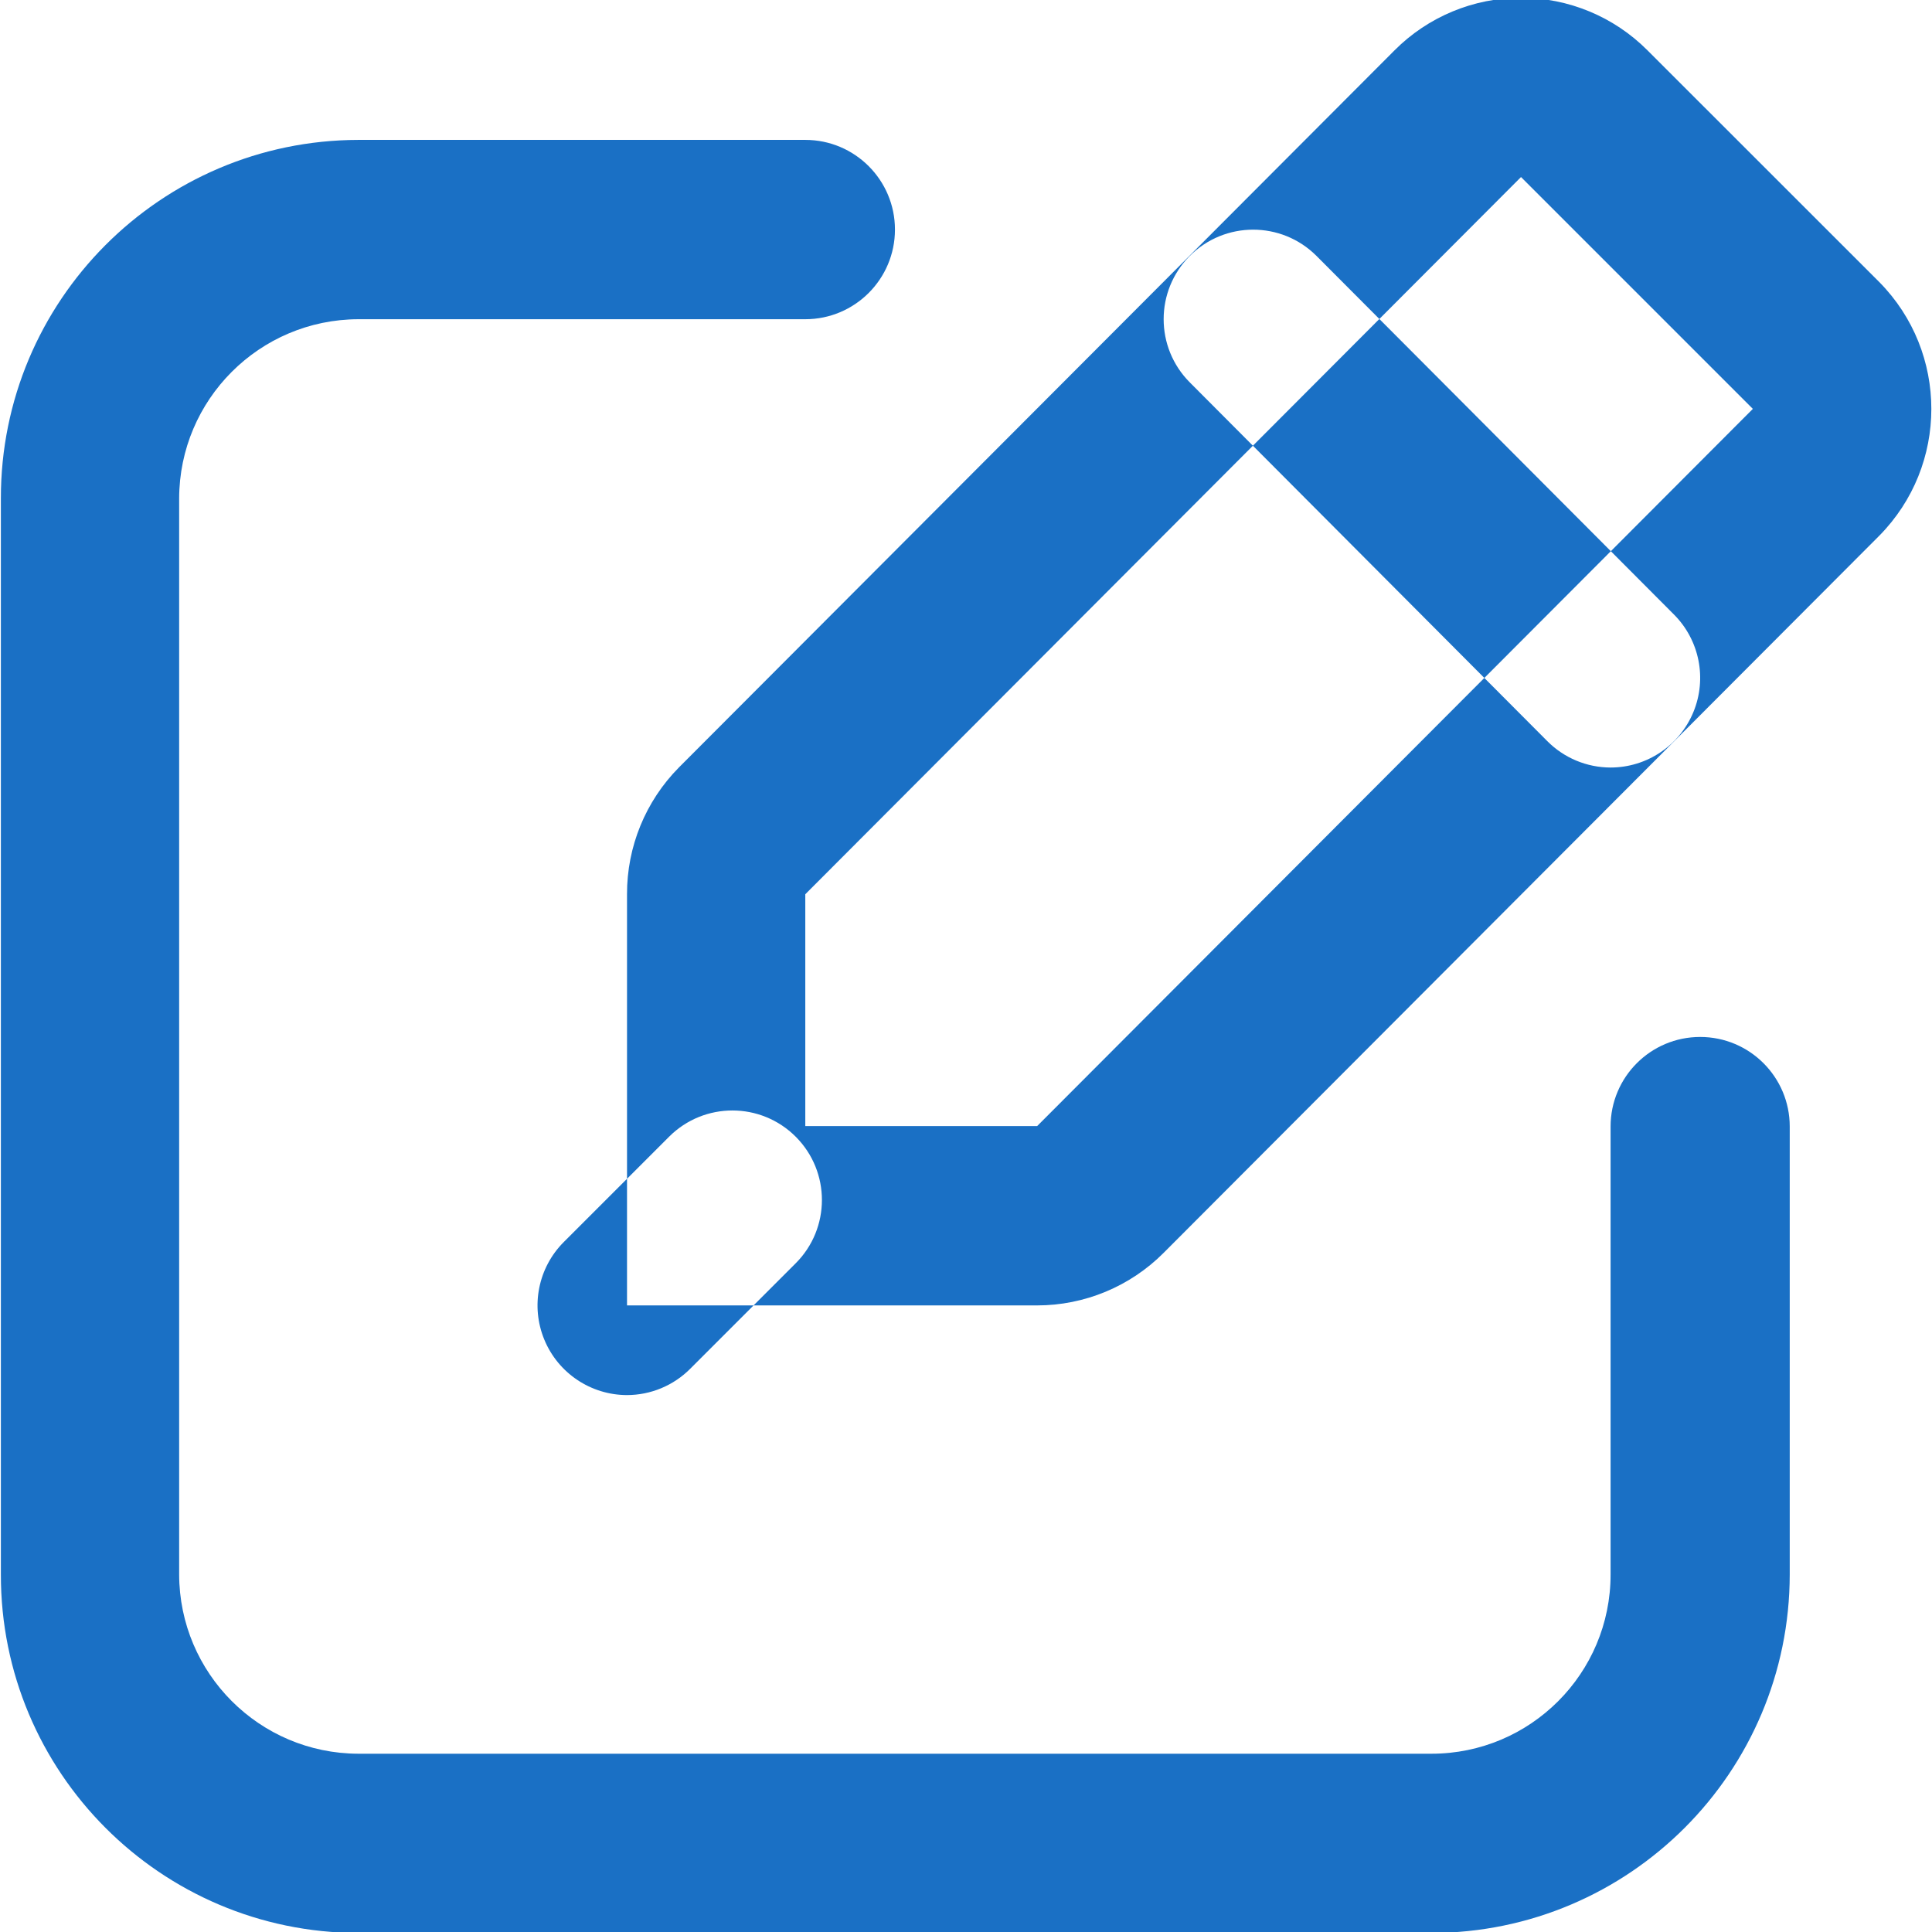
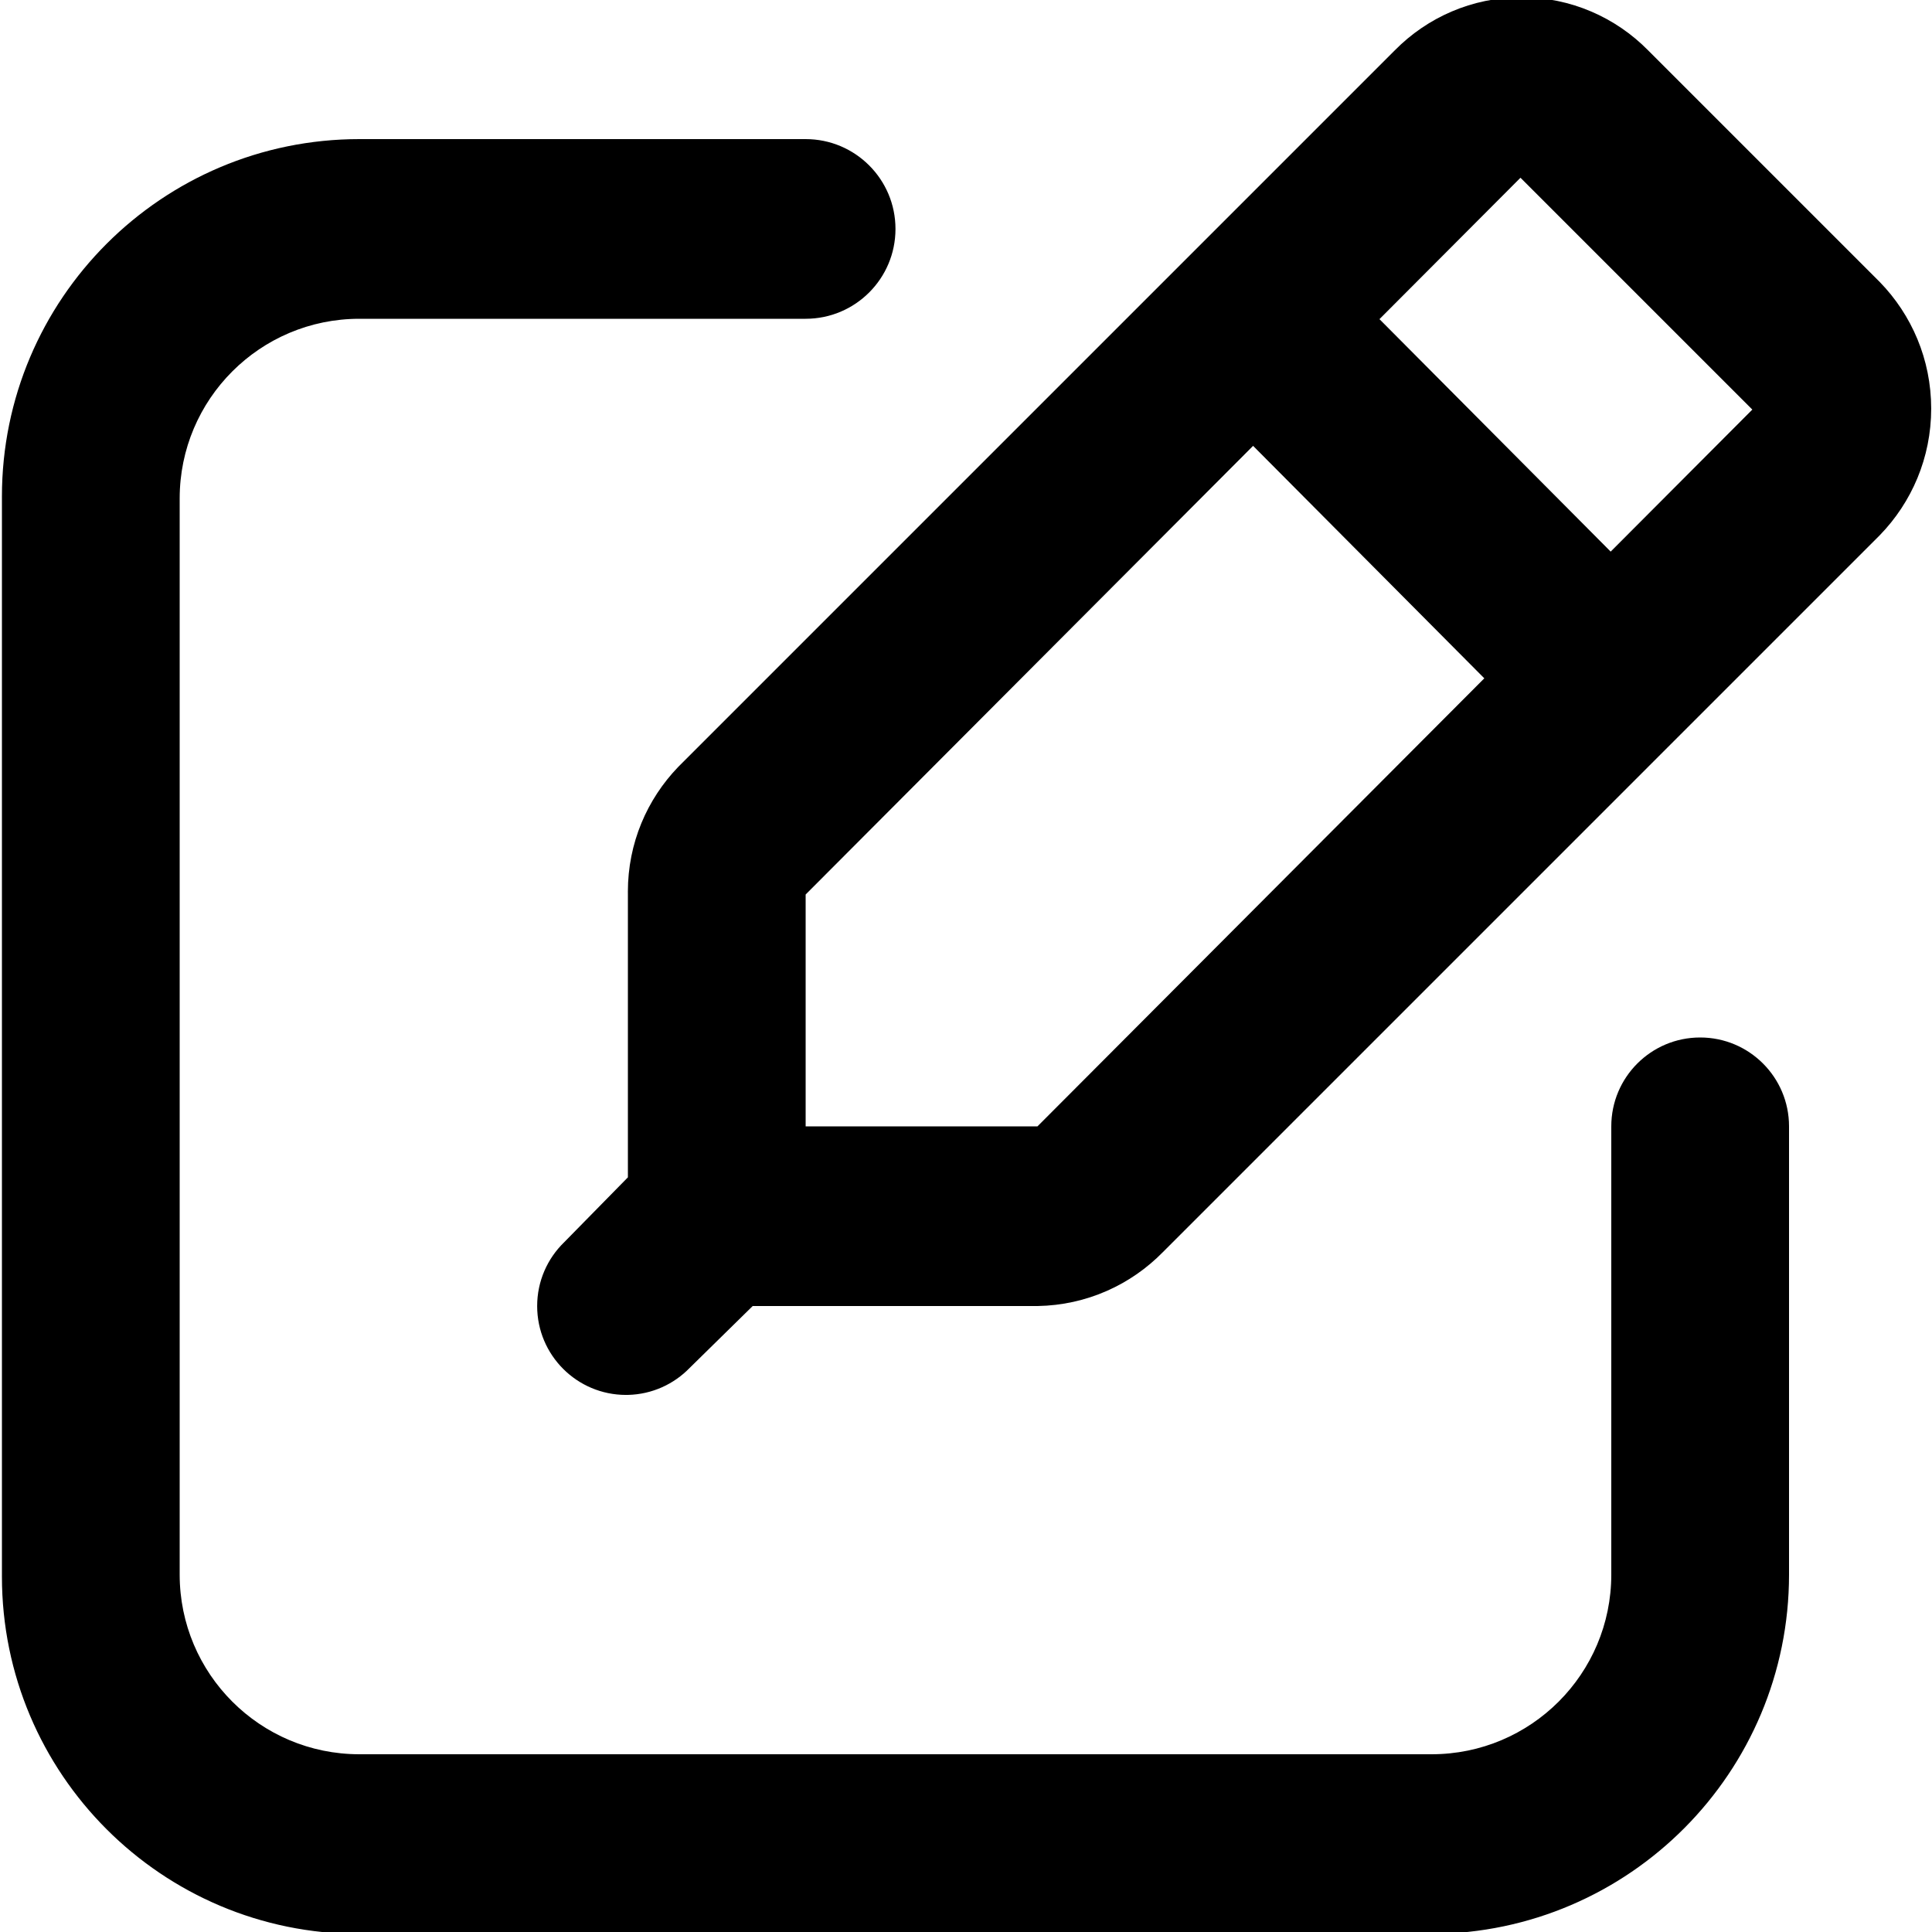
- <svg xmlns="http://www.w3.org/2000/svg" width="22" height="22" viewBox="0 0 22 22">
-   <defs>
-     <style>
- 			.cls-1 {
- 				fill: #1a70c5;
- 				fill-rule: evenodd;
- 			}
- 		</style>
-   </defs>
-   <path class="cls-1" d="M1513.3,158.011h-12.22a4.077,4.077,0,0,1-4.07-4.083V141.677a4.078,4.078,0,0,1,4.07-4.084h5.09a1.021,1.021,0,0,1,0,2.042h-5.09a2.046,2.046,0,0,0-2.04,2.042v12.251a2.046,2.046,0,0,0,2.04,2.042h12.22a2.04,2.04,0,0,0,2.04-2.042v-5.1a1.02,1.02,0,1,1,2.04,0v5.1A4.086,4.086,0,0,1,1513.3,158.011Zm-4.49-7.146h-4.67v-4.682a2.044,2.044,0,0,1,.59-1.443l8.15-8.167a2.033,2.033,0,0,1,2.88,0l2.64,2.639a2.056,2.056,0,0,1,0,2.888l-8.15,8.167A2.035,2.035,0,0,1,1508.81,150.865Zm-2.64-2.042h2.64l8.15-8.167-2.64-2.64-8.15,8.167-0.72-.721,0.72,0.721v2.64Zm-2.03,3.063a1.021,1.021,0,0,1-.72-1.743l1.2-1.2a1.019,1.019,0,0,1,1.44,1.443l-1.2,1.2A1.018,1.018,0,0,1,1504.14,151.886Zm11.2-7.146a1.018,1.018,0,0,1-.72-0.3l-4.07-4.084a1.019,1.019,0,1,1,1.44-1.443l4.07,4.083A1.021,1.021,0,0,1,1515.34,144.74Z" transform="translate(-1497 -136)" />
+ <svg xmlns="http://www.w3.org/2000/svg" version="1.1" width="1024" height="1024" viewBox="0 0 1024 1024">
+   <g id="icomoon-ignore">
+ </g>
+   <path d="M758.784 1025.024h-568.32c-0.001 0-0.002 0-0.003 0-104.625 0-189.44-84.815-189.44-189.44 0-0.36 0.001-0.72 0.003-1.079v0.055-570.368c-0.002-0.304-0.003-0.664-0.003-1.024 0-104.625 84.815-189.44 189.44-189.44 0.001 0 0.002 0 0.003 0h236.544c26.298 0 47.616 21.318 47.616 47.616s-21.318 47.616-47.616 47.616v0h-236.544c-52.595 0-95.232 42.637-95.232 95.232v0 570.368c0 52.595 42.637 95.232 95.232 95.232v0h568.32c52.595 0 95.232-42.637 95.232-95.232v0-237.568c0-26.015 21.089-47.104 47.104-47.104s47.104 21.089 47.104 47.104v0 237.568c0 0.001 0 0.002 0 0.003 0 104.83-84.691 189.88-189.385 190.461h-0.055zM549.888 692.224h-217.088v-218.112c-0.008-0.454-0.012-0.989-0.012-1.525 0-25.667 10.154-48.962 26.664-66.088l-0.028 0.029 379.904-379.904c17.093-17.323 40.829-28.053 67.072-28.053s49.979 10.73 67.062 28.043l122.89 122.89c16.835 17.315 27.216 40.981 27.216 67.072s-10.381 49.757-27.237 67.094l-379.882 379.882c-16.952 17.342-40.443 28.23-66.478 28.671l-0.082 0.001zM427.008 596.992h122.88l378.88-379.904-122.88-122.88-378.88 379.904v122.88zM332.8 739.328c-0.294 0.007-0.64 0.010-0.987 0.010-26.015 0-47.104-21.089-47.104-47.104 0-13.255 5.475-25.232 14.287-33.791l0.011-0.011 55.296-56.32c8.648-8.648 20.595-13.997 33.792-13.997 26.393 0 47.789 21.396 47.789 47.789 0 13.197-5.349 25.144-13.997 33.792v0l-56.32 55.296c-8.329 8.6-19.886 14.031-32.712 14.335l-0.056 0.001zM854.016 406.528c-0.287 0.006-0.626 0.010-0.966 0.010-12.77 0-24.353-5.081-32.837-13.332l0.011 0.011-189.44-190.464c-8.736-8.607-14.148-20.568-14.148-33.792 0-26.194 21.234-47.428 47.428-47.428 12.97 0 24.723 5.206 33.286 13.642l-0.006-0.006 189.44 190.464c8.817 8.57 14.288 20.542 14.288 33.792 0 25.998-21.062 47.077-47.053 47.104h-0.003z" />
</svg>
